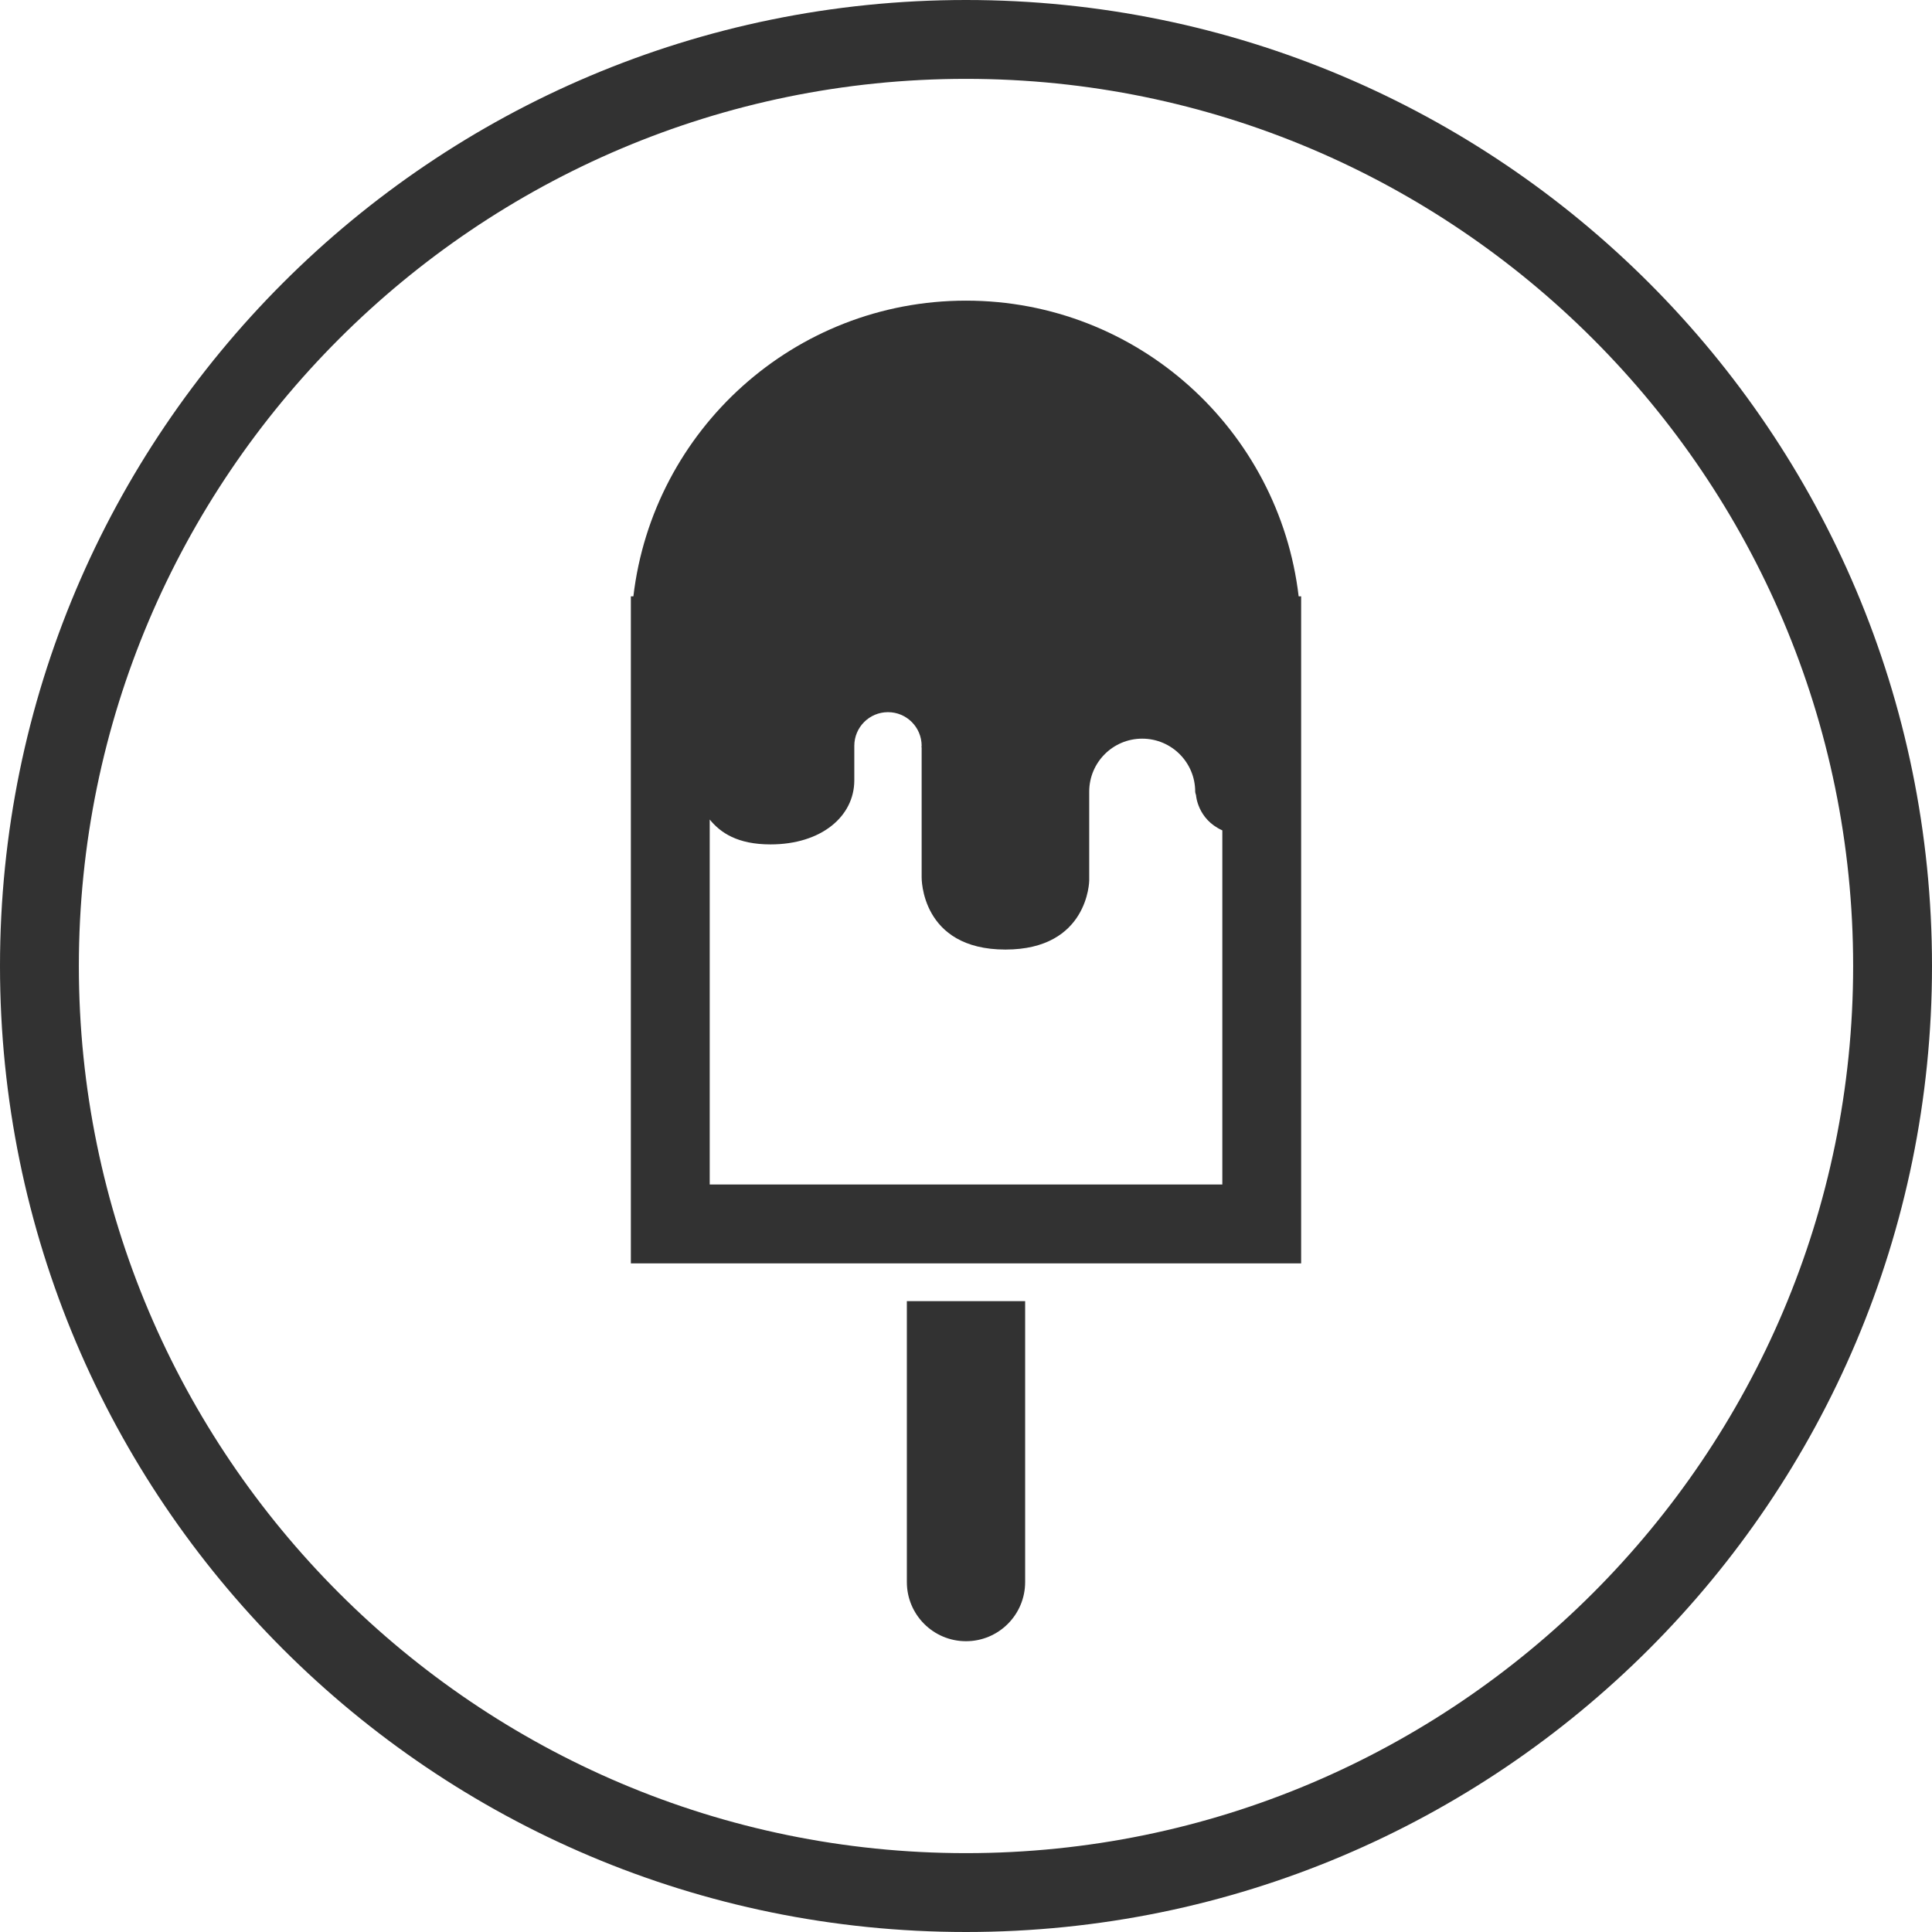
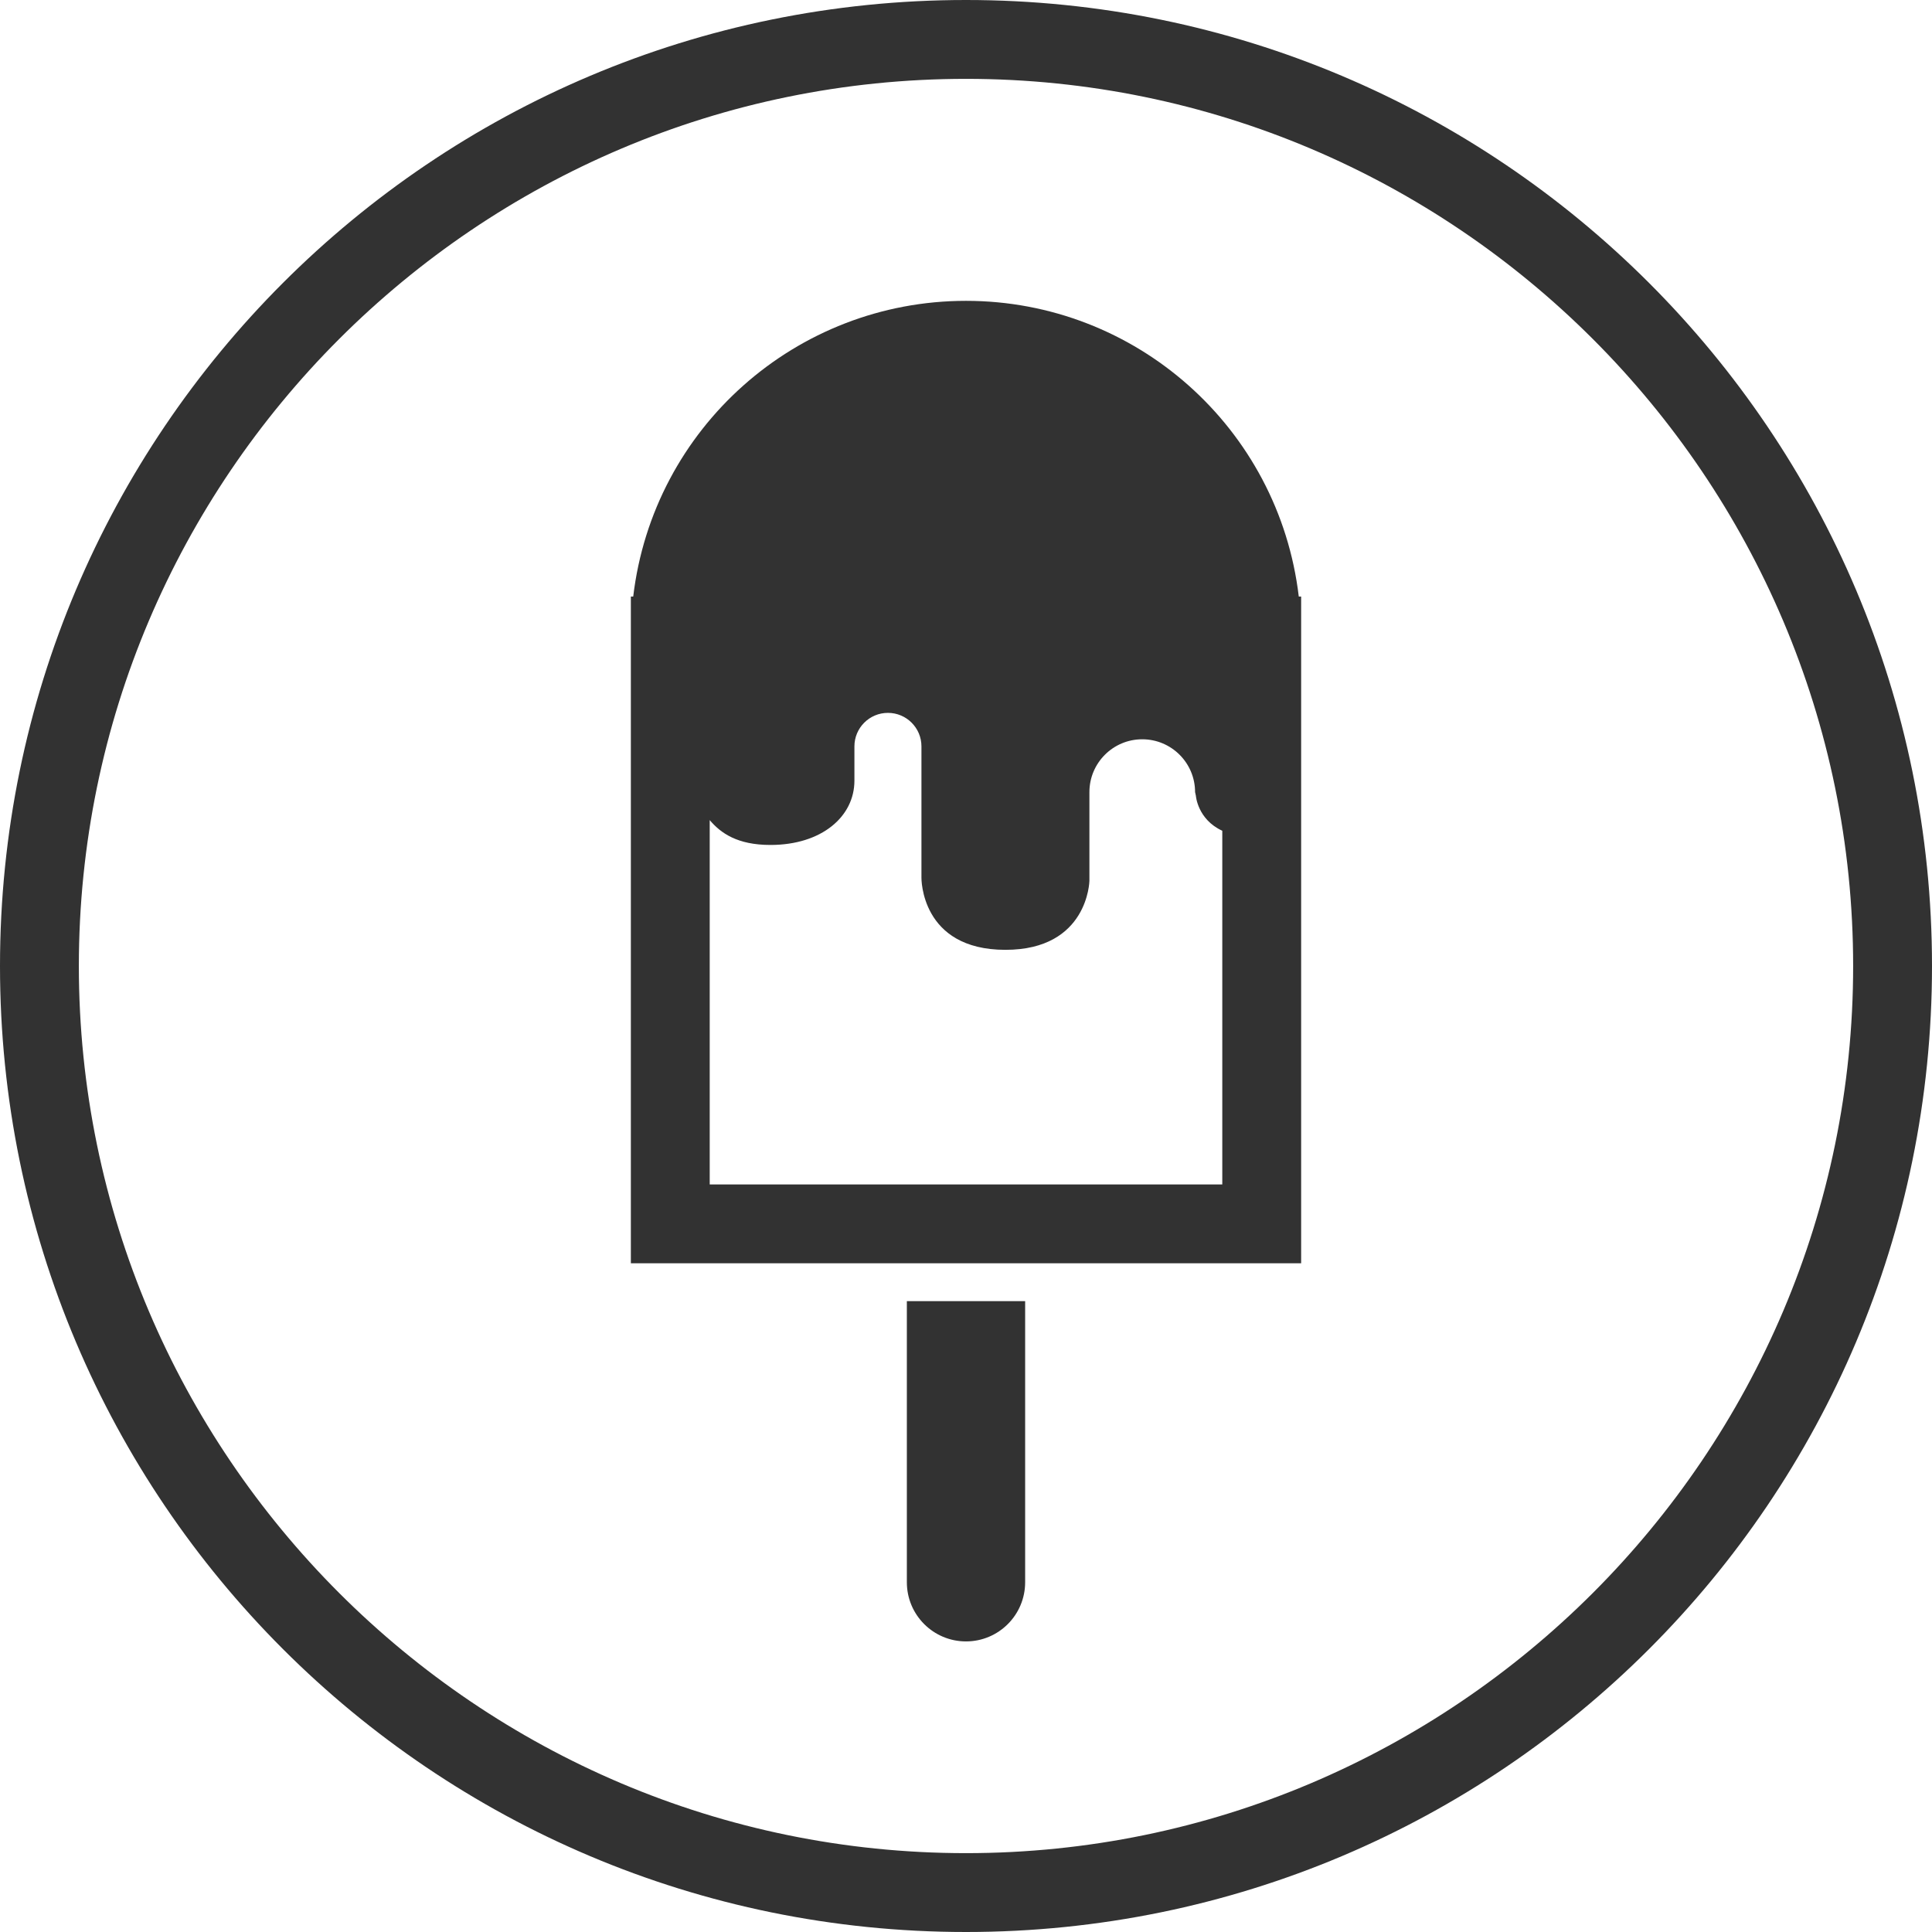
<svg xmlns="http://www.w3.org/2000/svg" width="49" height="49">
  <g fill="#323232">
-     <path d="M24.5 0C10.969 0 0 10.969 0 24.5S10.969 49 24.5 49 49 38.031 49 24.5 38.031 0 24.5 0zm0 47C12.093 47 2 36.906 2 24.5 2 12.093 12.093 2 24.5 2 36.906 2 47 12.093 47 24.5 47 36.906 36.906 47 24.5 47z" />
-     <path d="M24.5 7.625c-4.355 0-7.94 3.278-8.436 7.5H16v16.917h17V15.125h-.063c-.497-4.222-4.082-7.5-8.437-7.5zM31 30.042H18v-9.257c.275.337.705.631 1.542.631 1.292 0 2.125-.713 2.125-1.625v-.875a.854.854 0 1 1 1.708 0c0 .009-.005.017-.005.025 0 .007.005.01.005.017v3.292s-.031 1.833 2.125 1.833c2.109 0 2.125-1.75 2.125-1.75v-2.25h.001l-.001-.005a1.344 1.344 0 0 1 2.688 0c0 .031.021.088.021.088s.034.609.667.894v8.982zM23 40.125a1.5 1.5 0 1 0 3 0V33h-3v7.125z" />
+     <path d="M24.5 0a24.5 24.5 0 1 0 0 49 24.5 24.5 0 0 0 0-49zm0 47C12.1 47 2 36.9 2 24.5S12.1 2 24.5 2 47 12.1 47 24.5 36.9 47 24.5 47z" />
+     <path d="M24.5 7.63a8.5 8.5 0 0 0-8.44 7.5H16v16.91h17V15.13h-.06a8.5 8.5 0 0 0-8.44-7.5zM31 30.04H18V20.8c.28.33.7.63 1.54.63 1.3 0 2.13-.72 2.13-1.63v-.87a.85.85 0 1 1 1.7 0v3.33s-.03 1.83 2.13 1.83c2.1 0 2.13-1.75 2.13-1.75v-2.25a1.34 1.34 0 0 1 2.68 0l.02.09s.04.6.67.89v8.98zm-8 10.09a1.5 1.5 0 1 0 3 0V33h-3v7.13z" />
  </g>
</svg>
